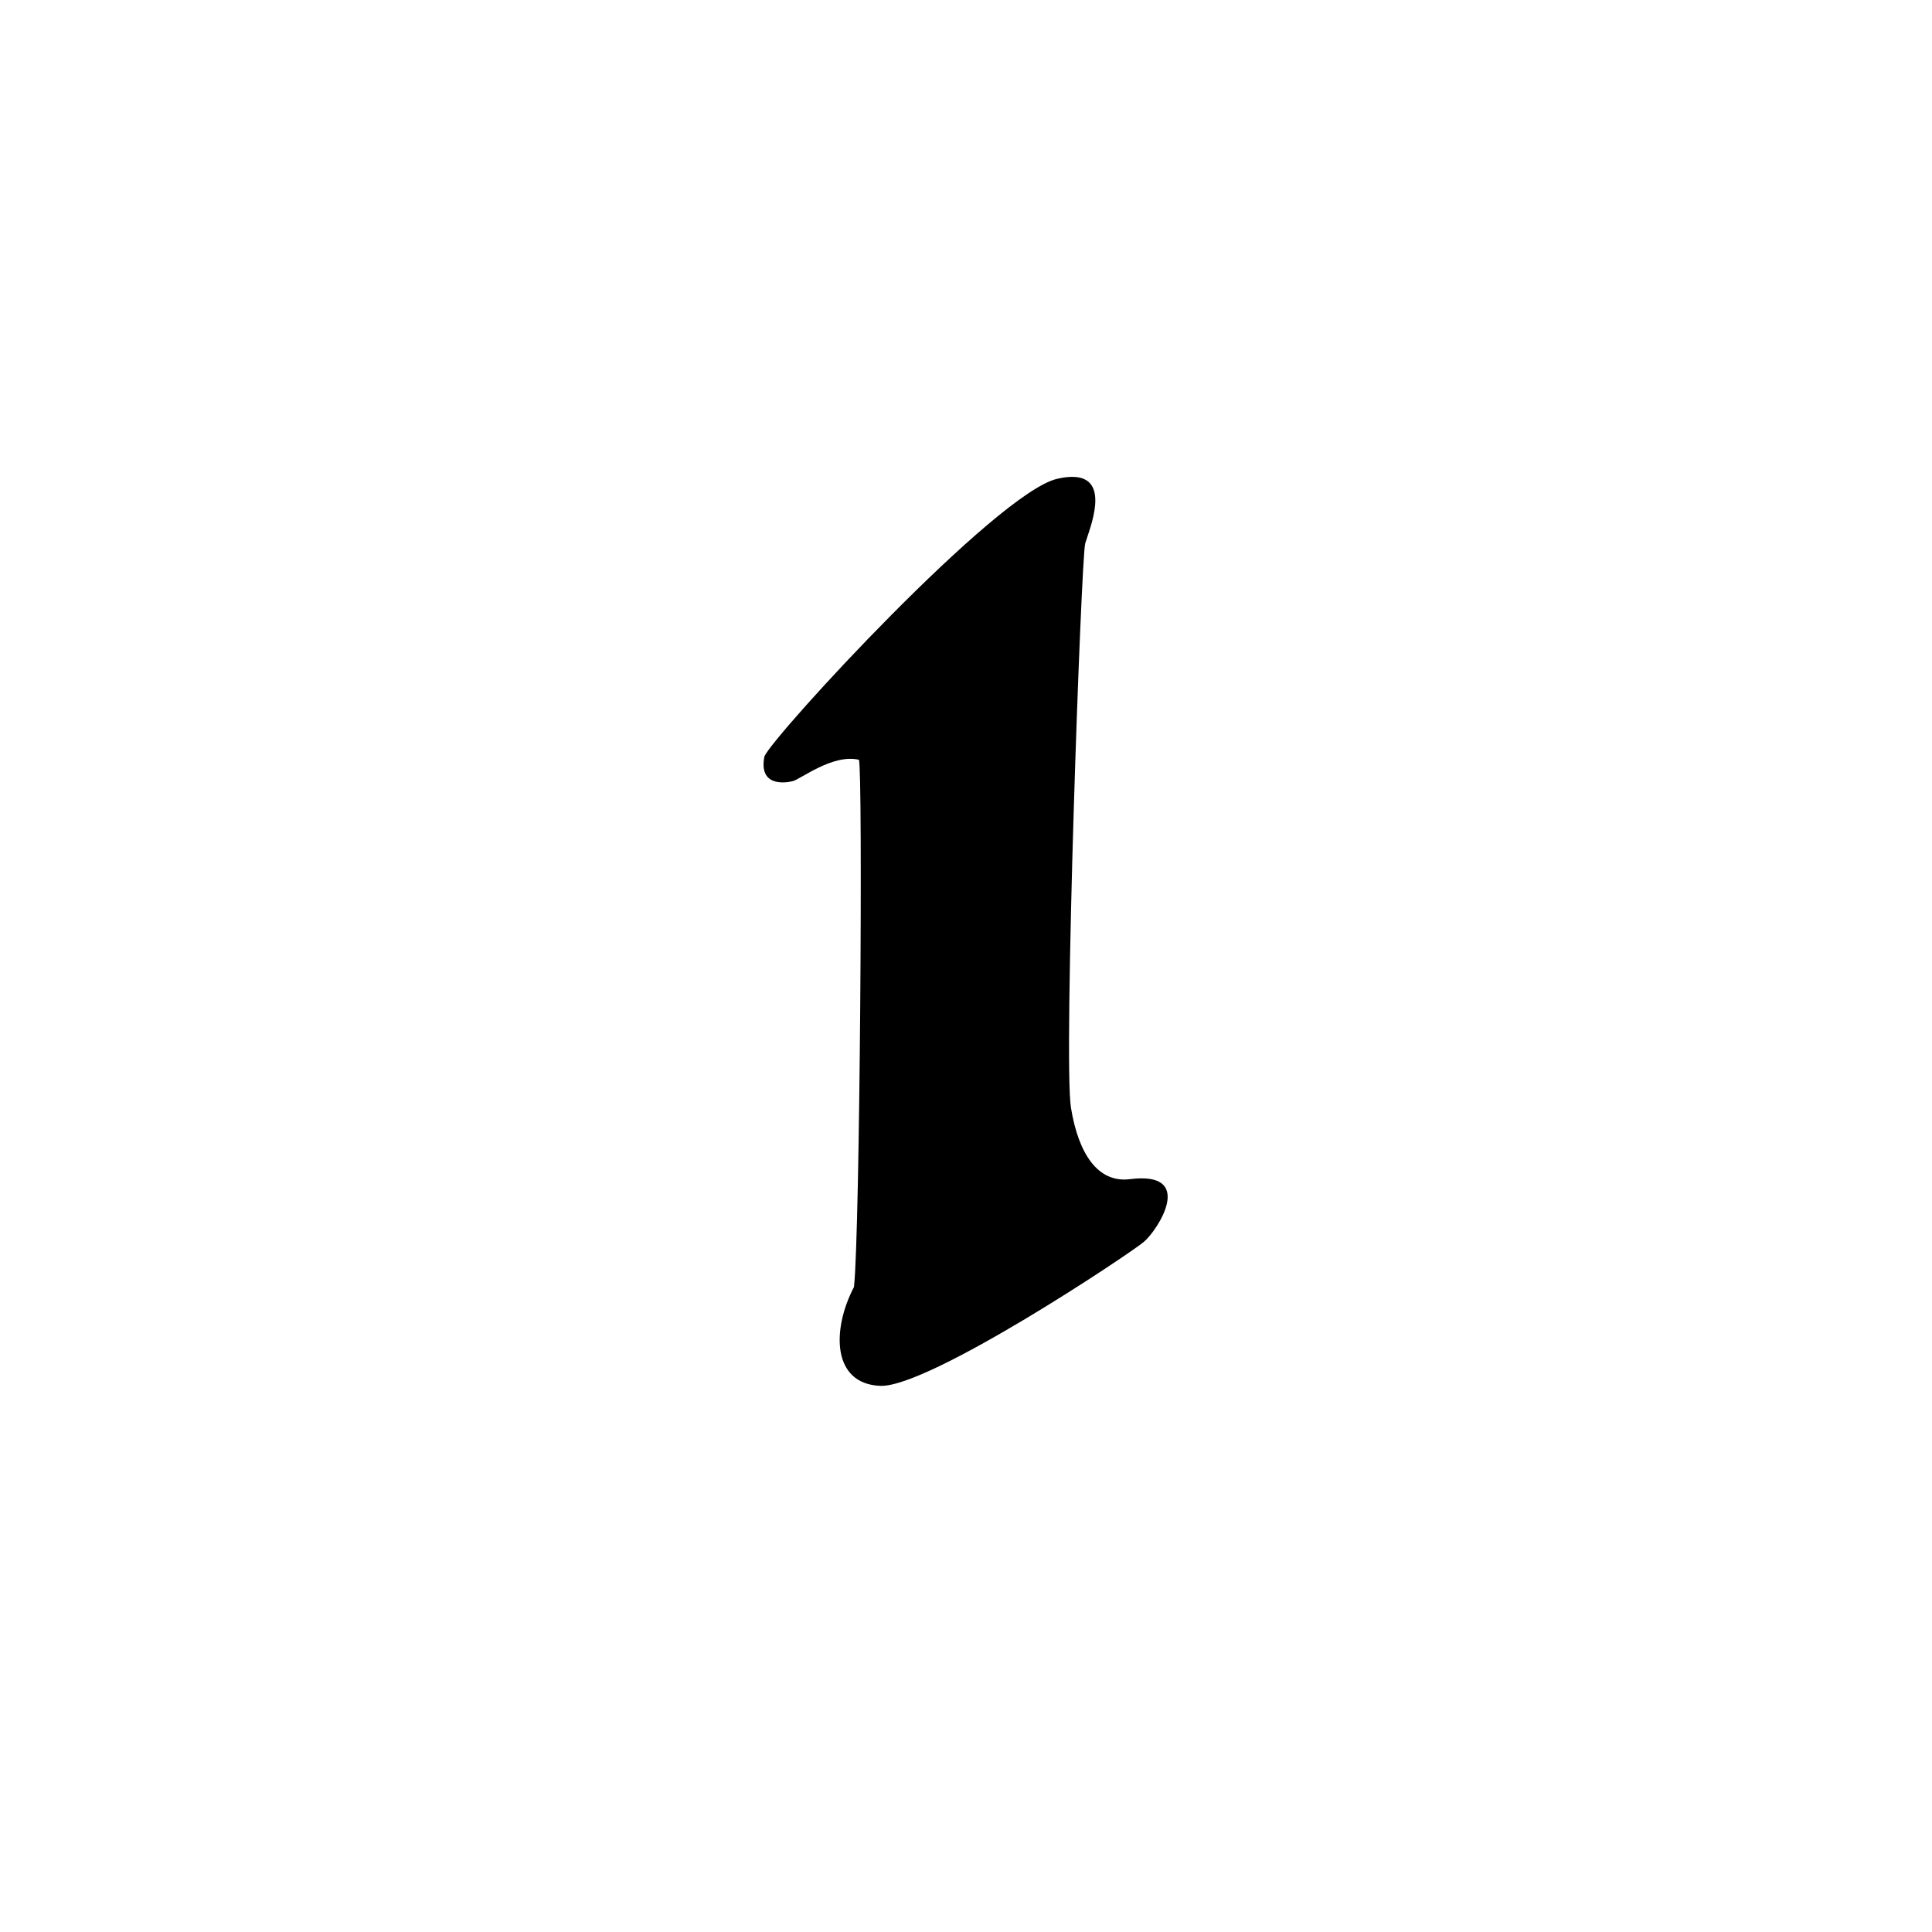
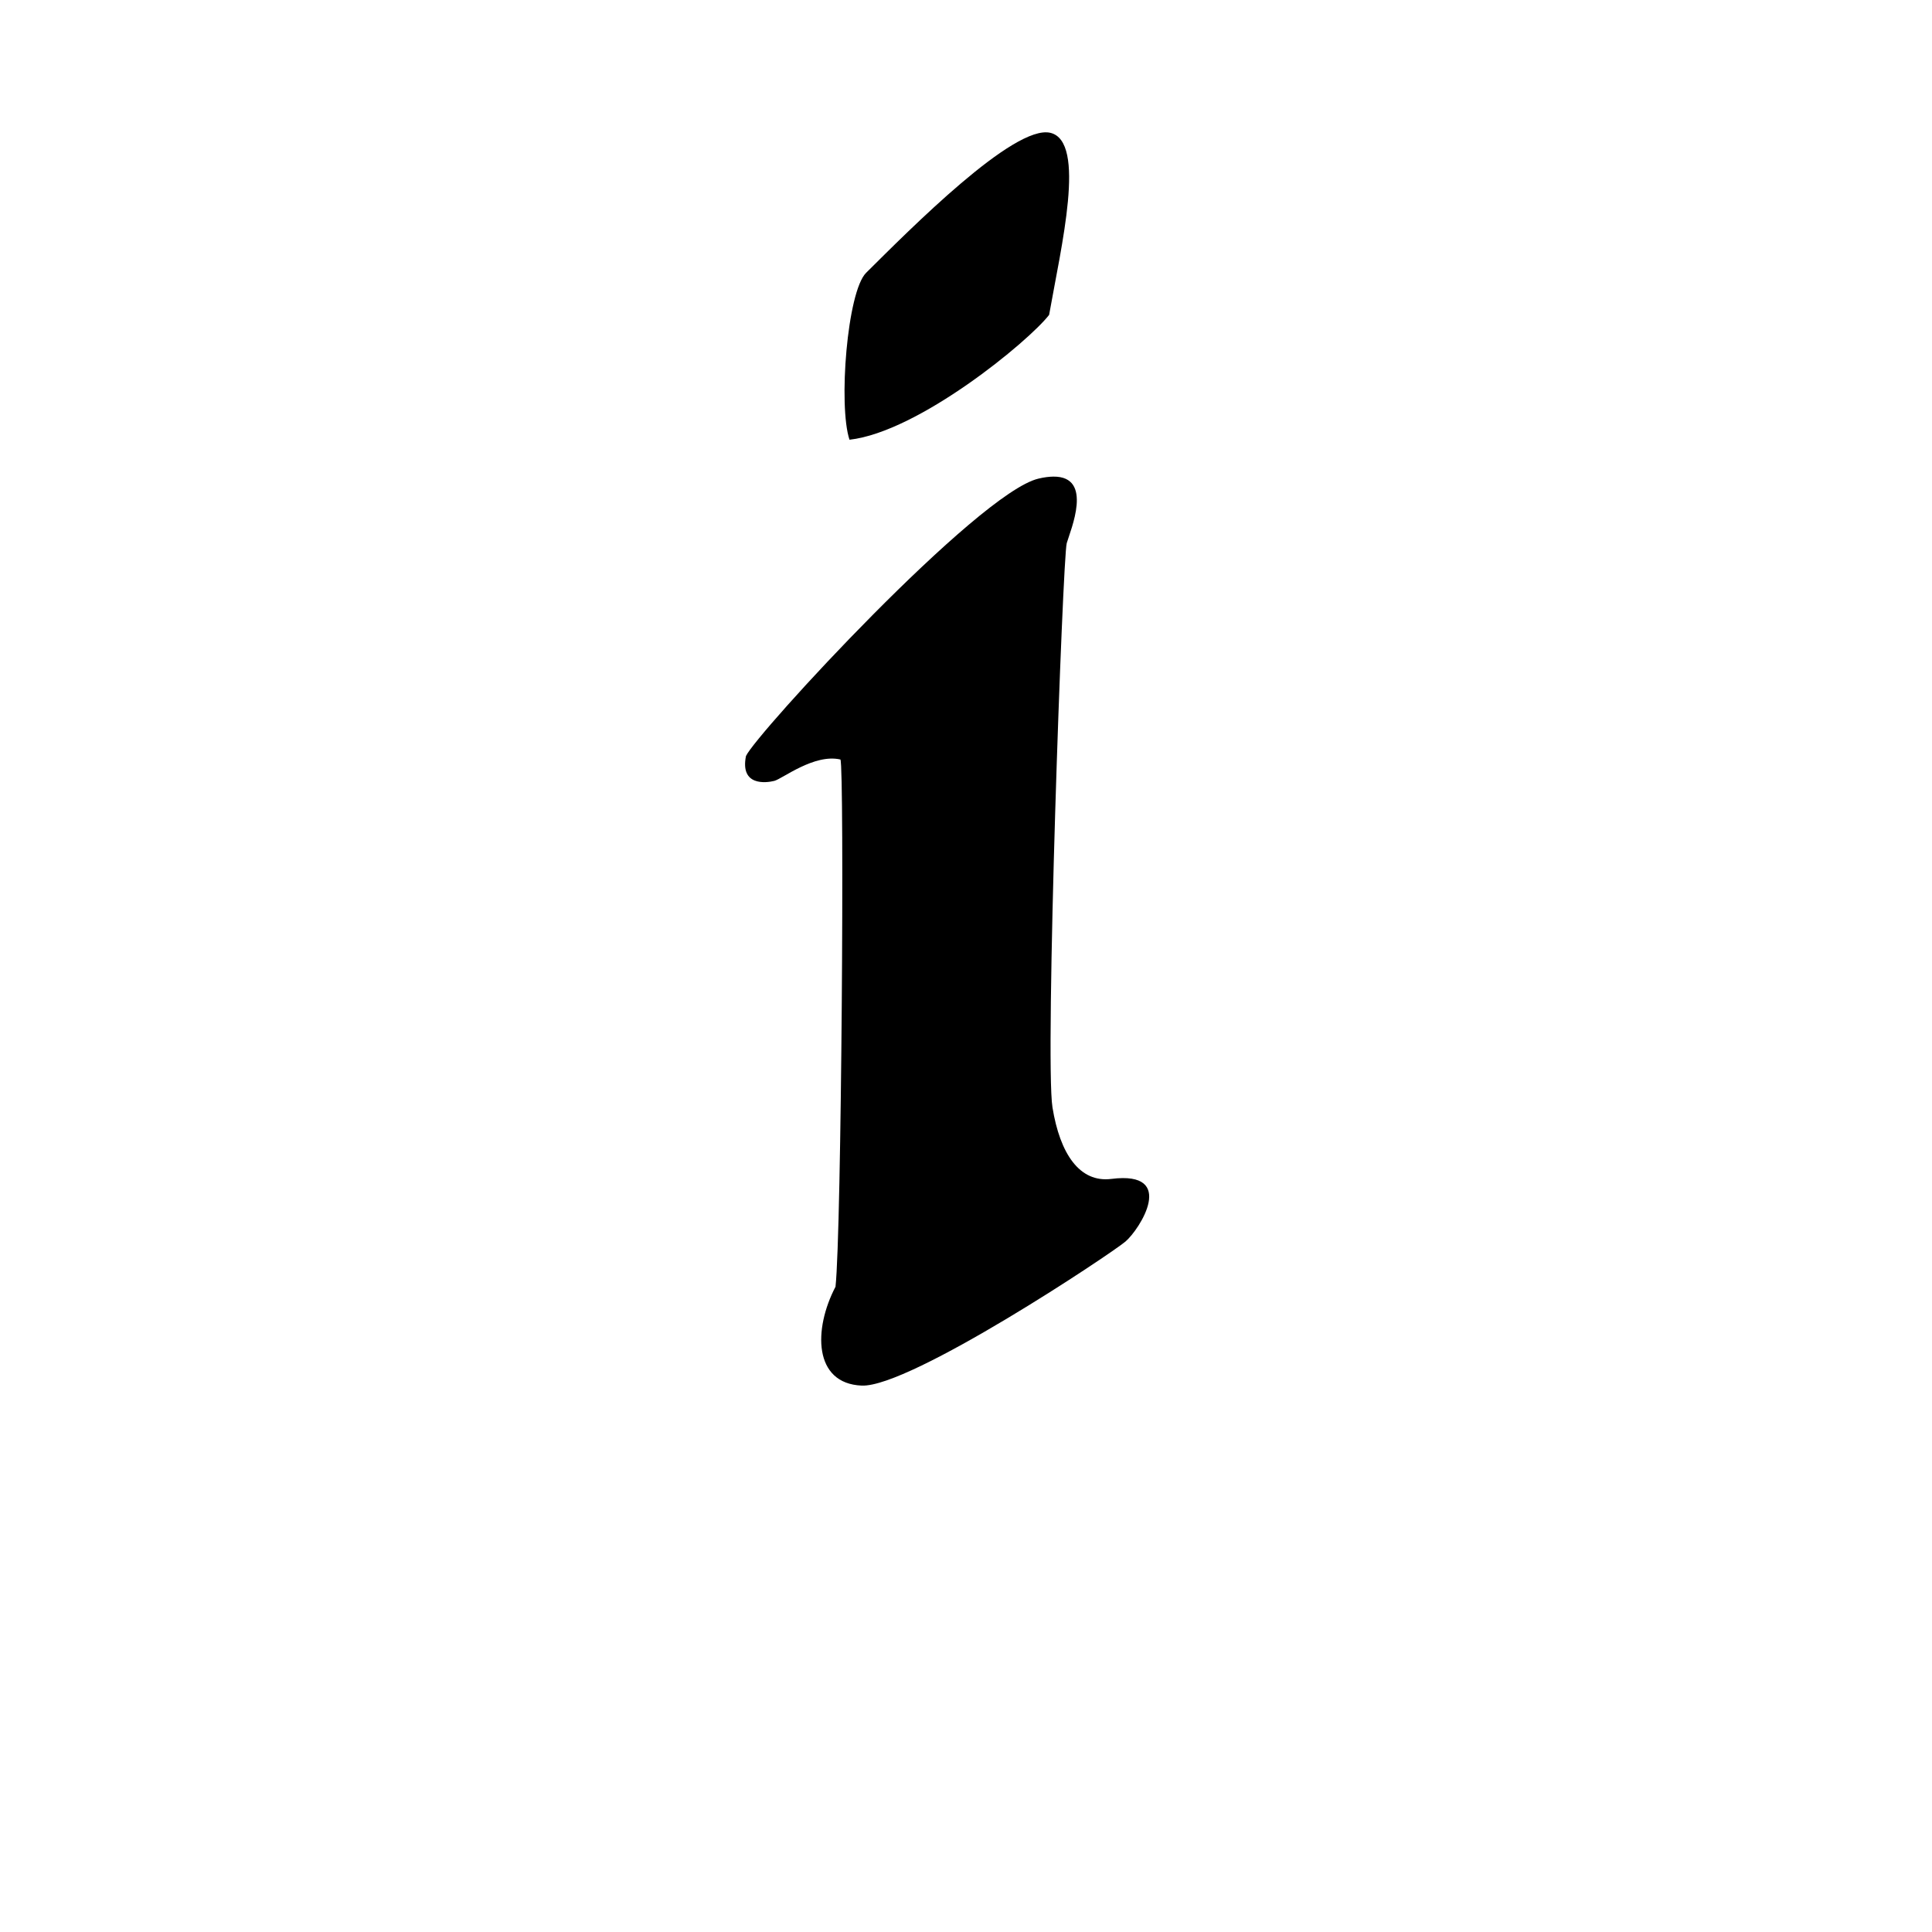
<svg xmlns="http://www.w3.org/2000/svg" width="1000" height="1000" viewBox="0 0 1000 1000" version="1.1" id="svg1">
  <defs id="defs1" />
  <g id="layer1">
-     <path id="path1-8" style="fill:#000000;stroke:none" d="m 554.744,246.829 c -2.177,0.024 -4.715,0.326 -7.652,1.031 -31.331,7.31 -146.194,132.113 -151.416,143.6 -3.134,15.665 10.456,13.907 14.635,12.863 4.178,-1.045 20.681,-14.207 34.257,-11.073 2.089,4.178 0.586,244.695 -2.548,272.893 -11.488,21.932 -11.486,50.129 13.578,51.174 25.064,1.045 129.23,-68.33 136.54,-74.596 7.311,-6.266 26.935,-36.734 -7.318,-32.389 -16.469,2.089 -26.615,-13.003 -30.498,-37.024 -4.007,-24.786 5.29,-284.718 7.379,-292.029 1.894,-6.625 14.094,-34.687 -6.957,-34.451 z" />
+     <path id="path1" style="fill:#000000;stroke:none" d="m 448.305,141.203 c -9.816,9.733 -14.454,68.739 -8.613,86.402 35.876,-4.046 92.888,-51.056 103.332,-64.633 6.266,-35.508 19.434,-89.722 0.655,-94.223 -18.779,-4.501 -72.714,49.984 -95.373,72.454 z m 96.877,105.494 c -2.177,0.024 -4.715,0.326 -7.652,1.031 -31.331,7.31 -146.194,132.113 -151.416,143.6 -3.134,15.665 10.456,13.907 14.635,12.863 4.178,-1.045 20.681,-14.207 34.257,-11.073 2.089,4.178 0.586,244.695 -2.548,272.893 -11.488,21.932 -11.486,50.129 13.578,51.174 25.064,1.045 129.23,-68.33 136.54,-74.596 7.311,-6.266 26.935,-36.734 -7.318,-32.389 -16.469,2.089 -26.615,-13.003 -30.498,-37.024 -4.007,-24.786 5.29,-284.718 7.379,-292.029 1.894,-6.625 14.094,-34.687 -6.957,-34.451 z" />
  </g>
</svg>
